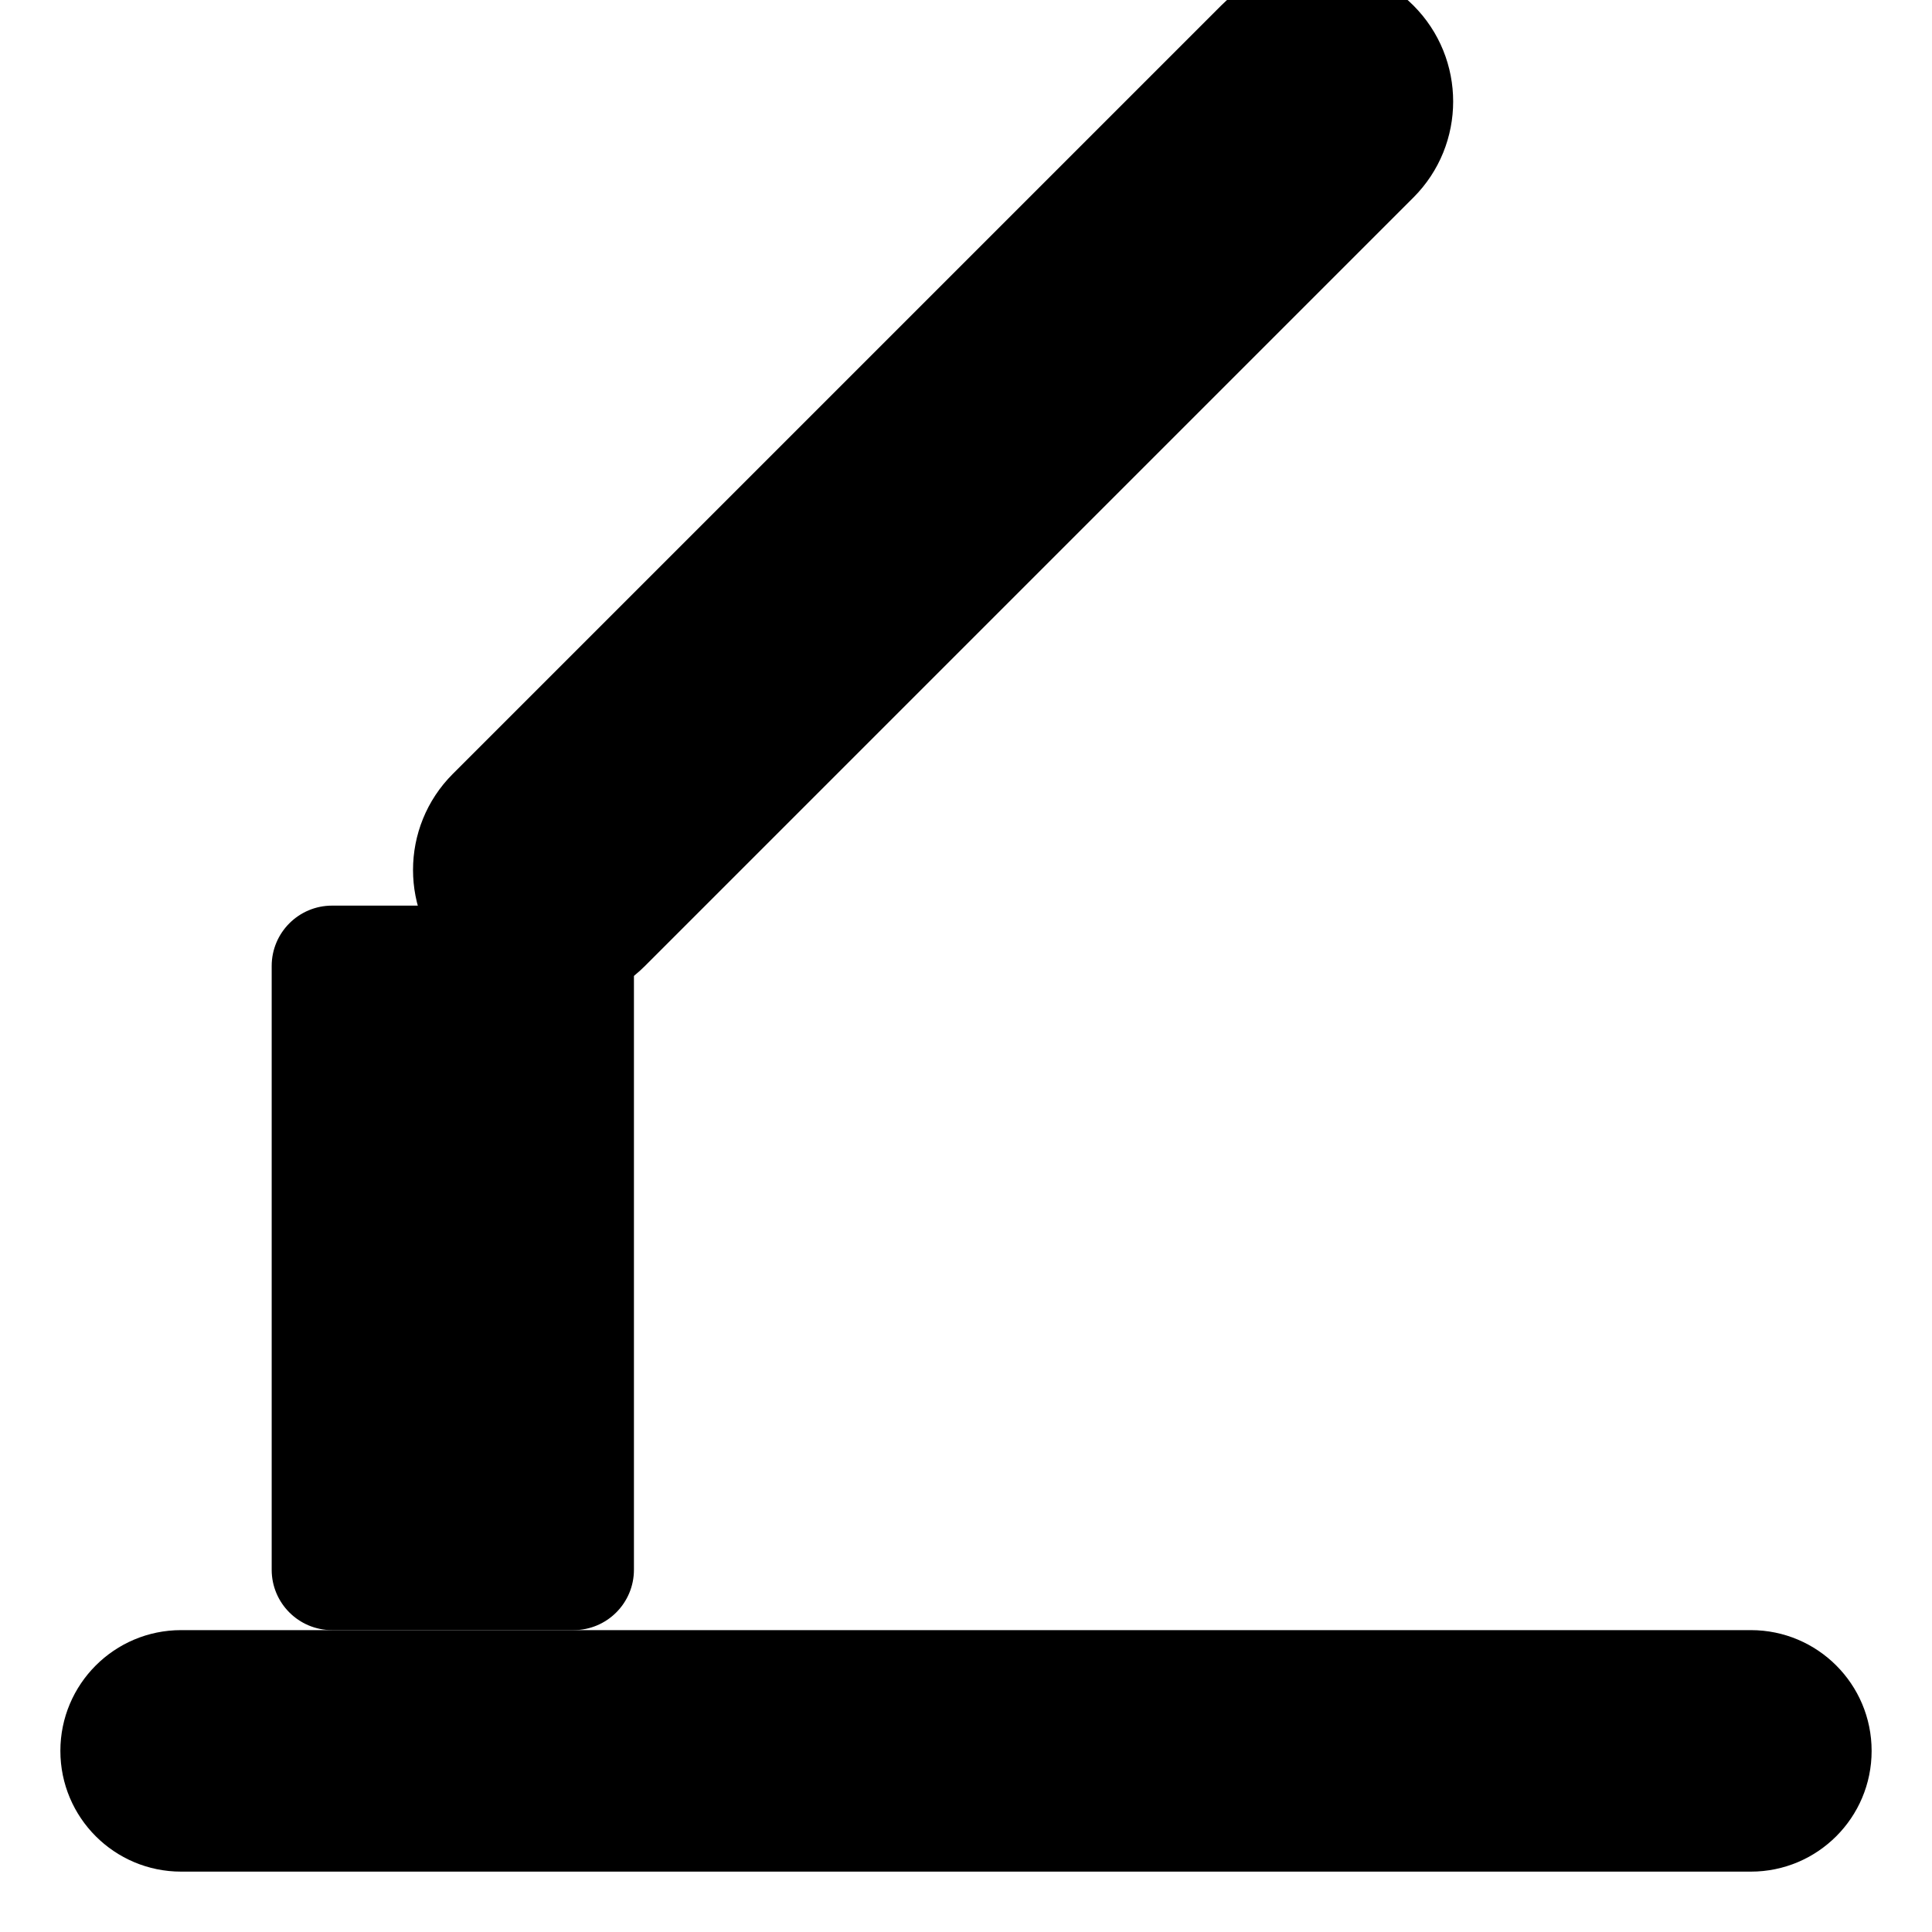
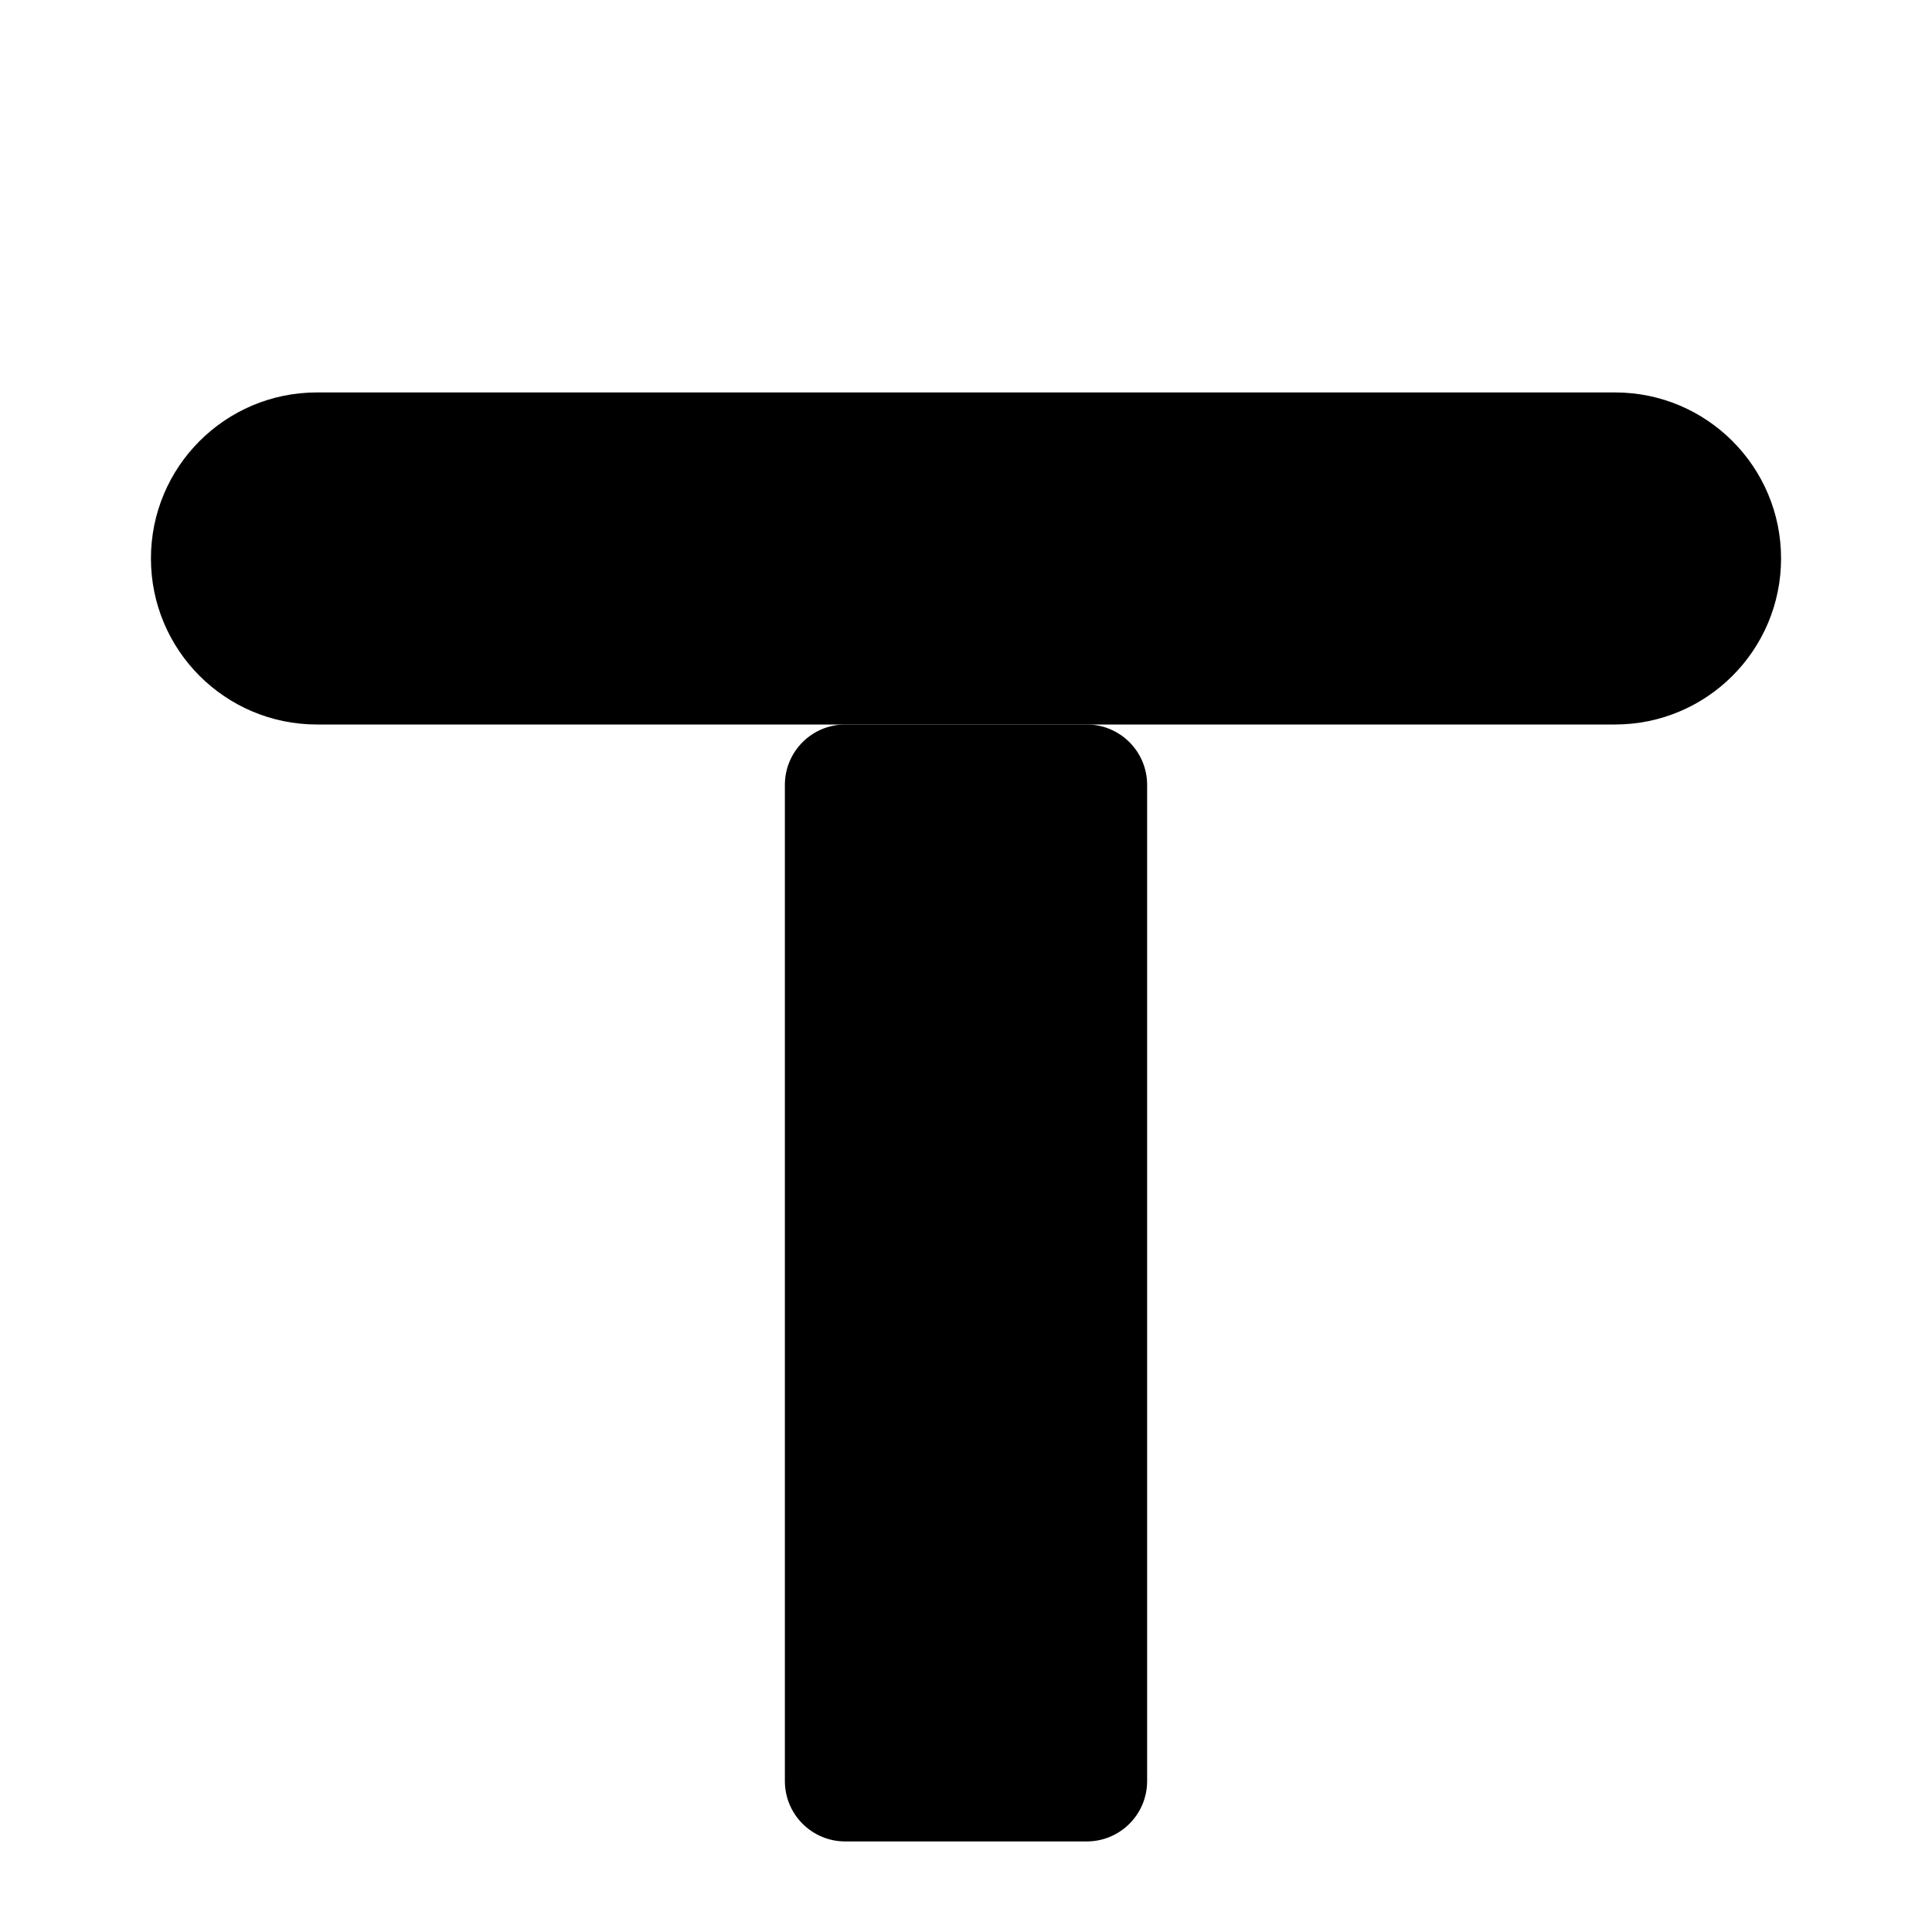
<svg xmlns="http://www.w3.org/2000/svg" viewBox="0 0 64 64" fill="currentColor" role="img" aria-label="Tollbooth">
-   <rect x="2" y="54" width="60" height="8" rx="4" />
-   <rect x="9" y="30" width="12" height="24" rx="2" />
-   <rect x="15" y="27.5" width="45" height="9" rx="4.5" transform="rotate(-45 15 32)" />
+   <rect x="5" y="13" width="54" height="11" rx="5.5" />
+   <rect x="26" y="24" width="12" height="37" rx="2" />
</svg>
